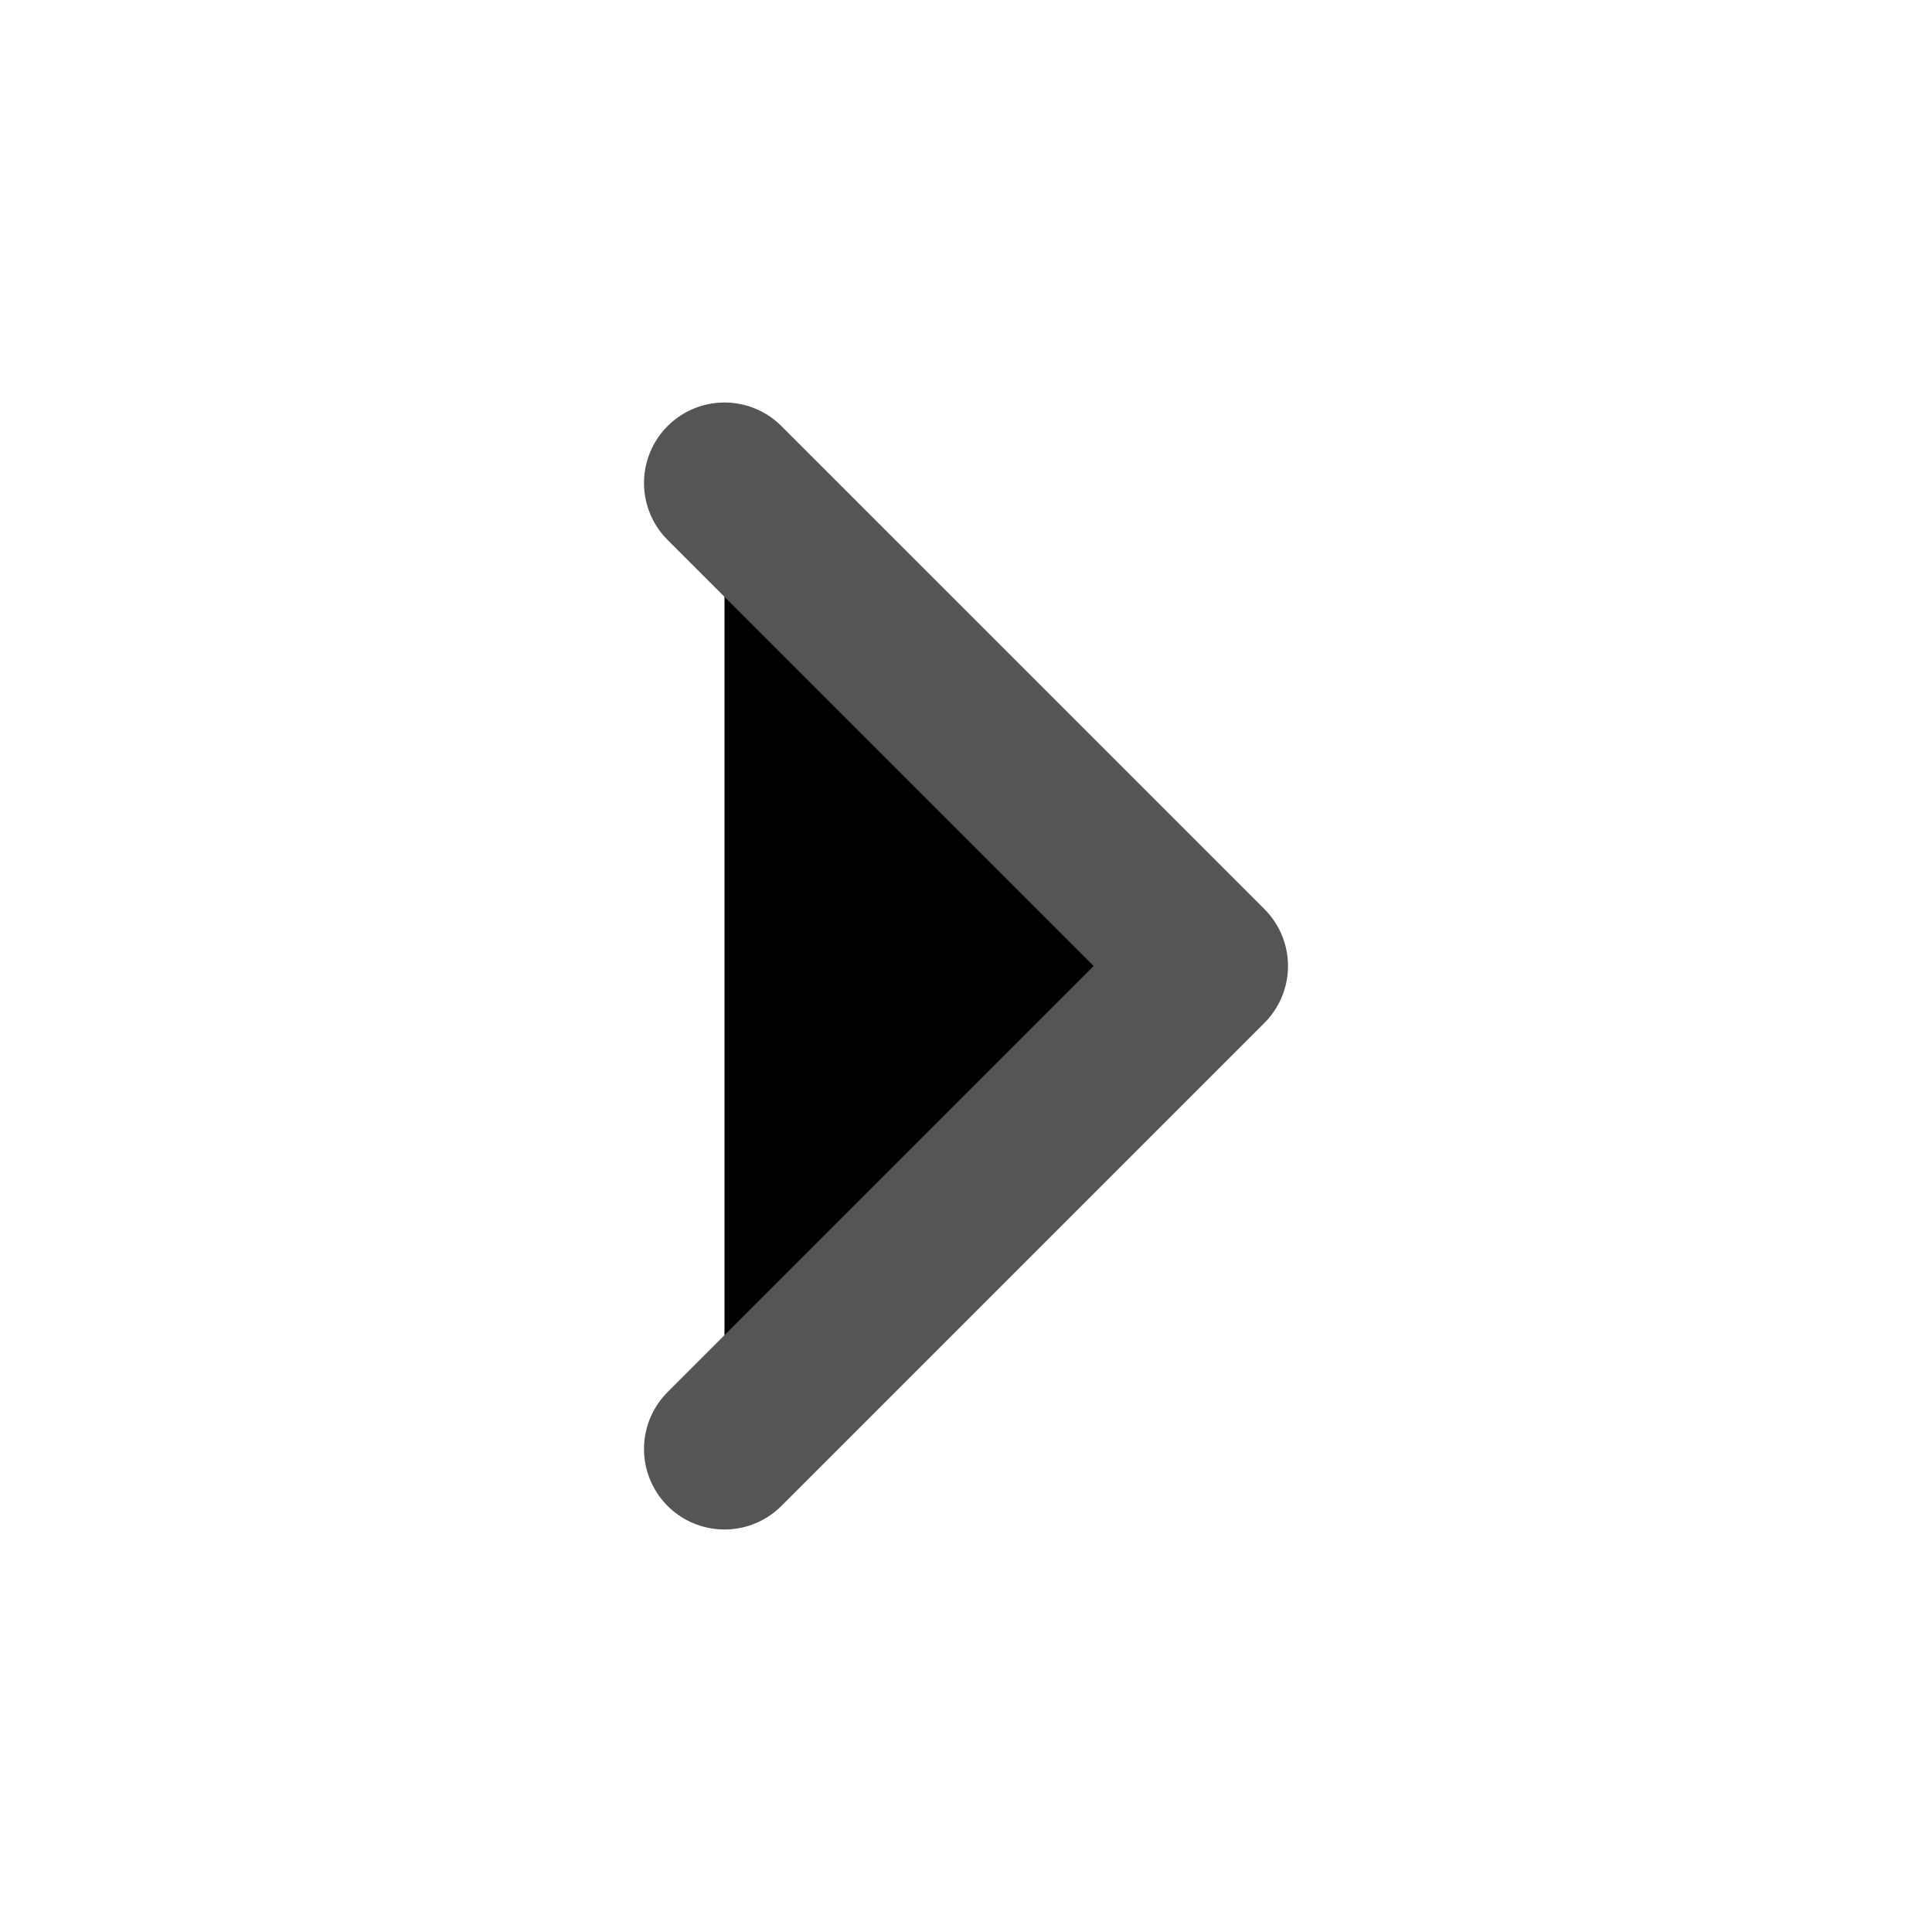
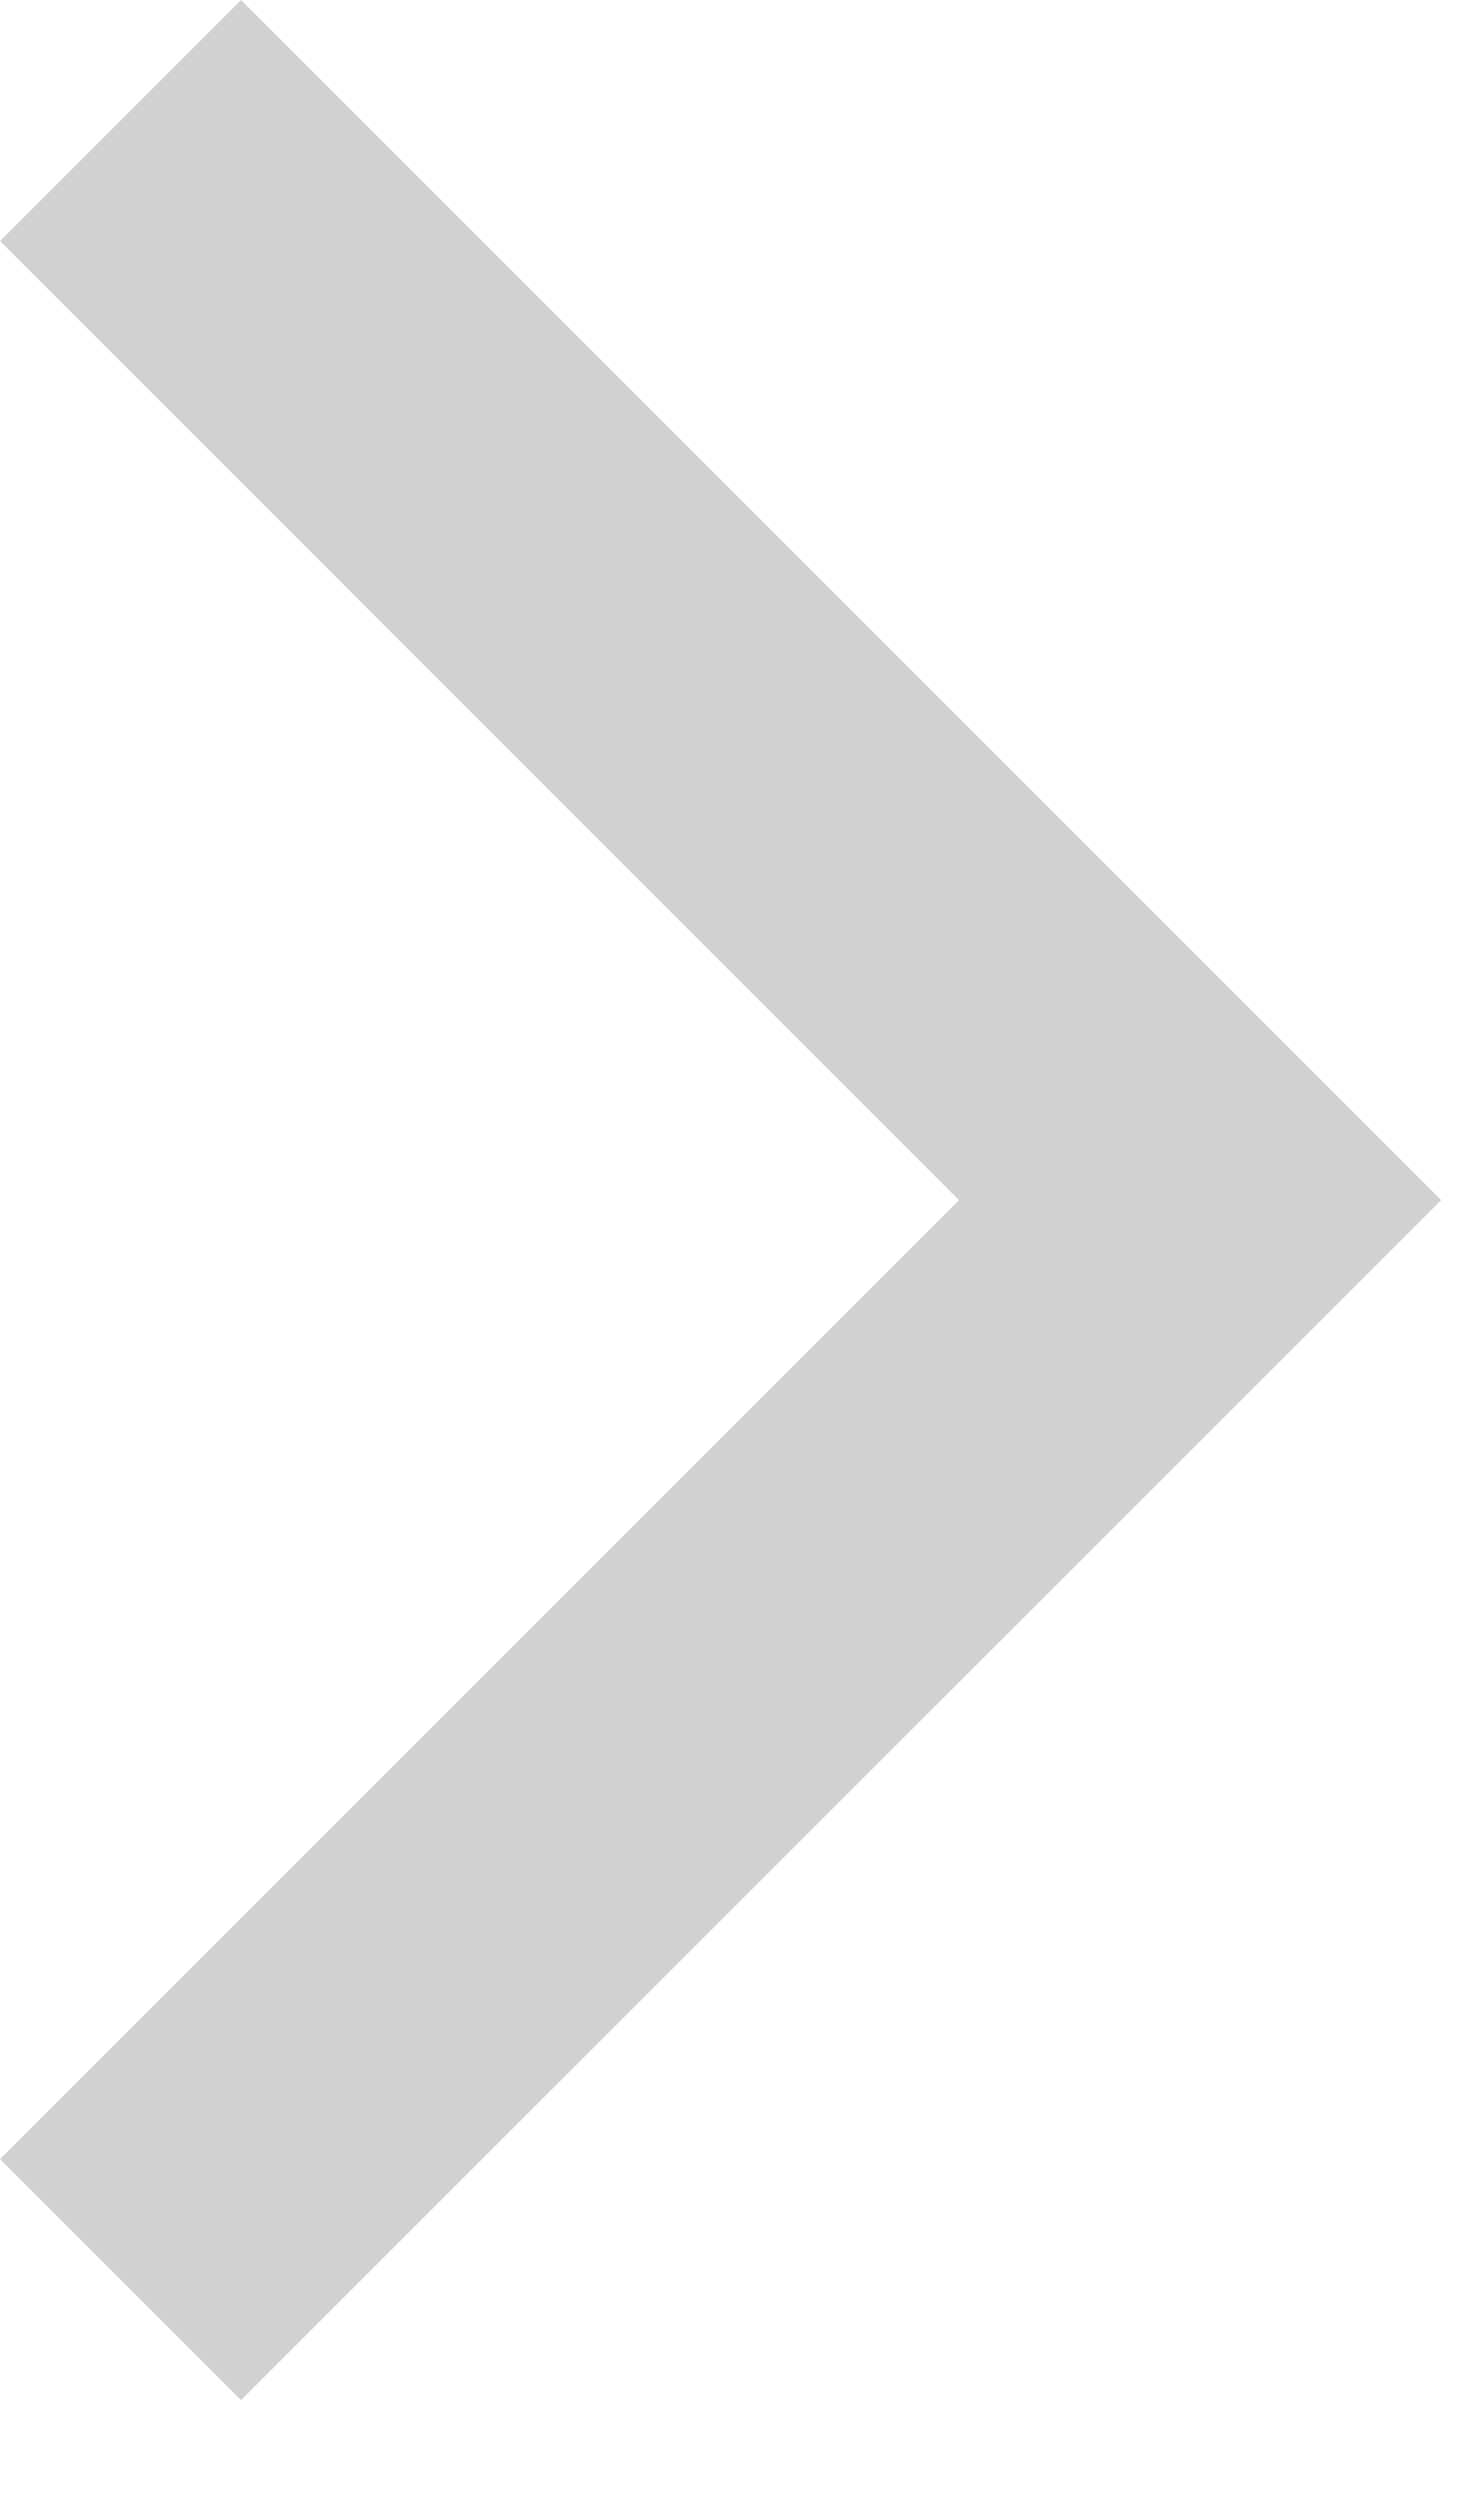
- <svg xmlns="http://www.w3.org/2000/svg" width="24" height="24" viewBox="0 0 24 24">
-   <path d="M9 6l6 6-6 6" stroke="#555555" stroke-width="2" stroke-linecap="round" stroke-linejoin="round" />
+ <svg xmlns="http://www.w3.org/2000/svg" width="13" height="22" viewBox="0 0 13 22" fill="none">
+   <path fill-rule="evenodd" clip-rule="evenodd" d="M8.439 10.561L0 2.121L2.121 0L12.682 10.561L2.121 21.121L0 19L8.439 10.561Z" fill="#D1D1D1" />
</svg>
